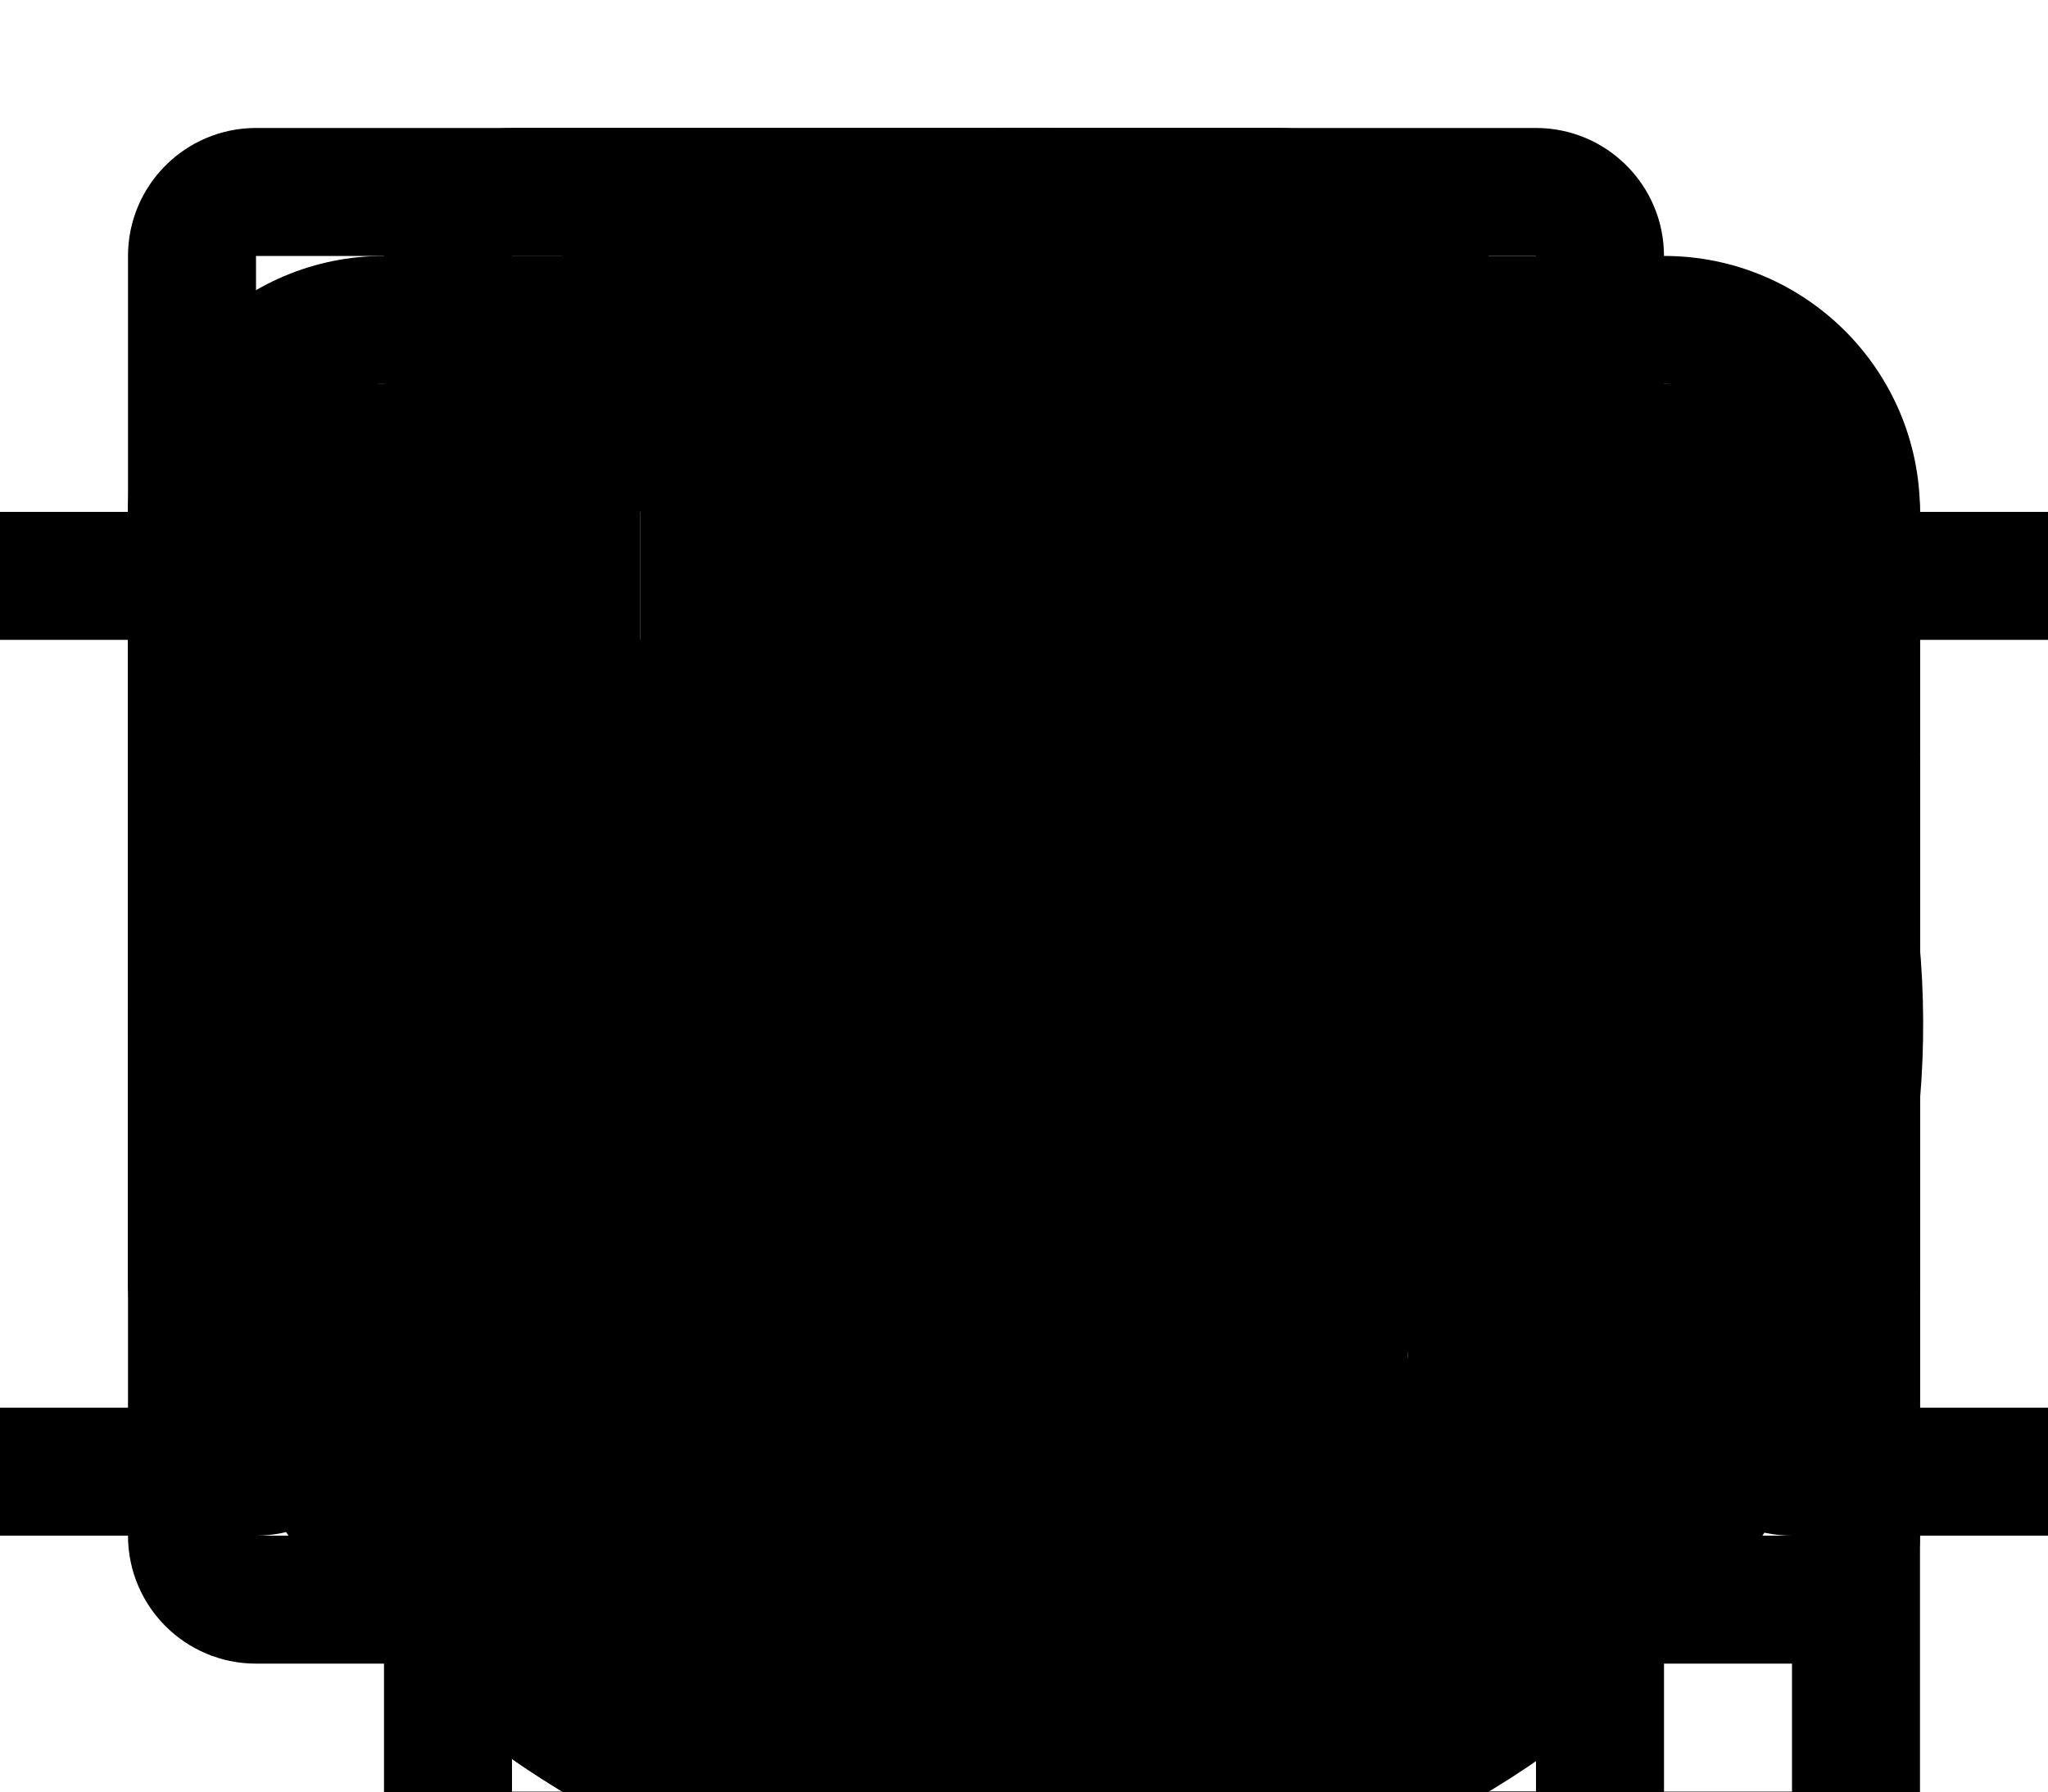
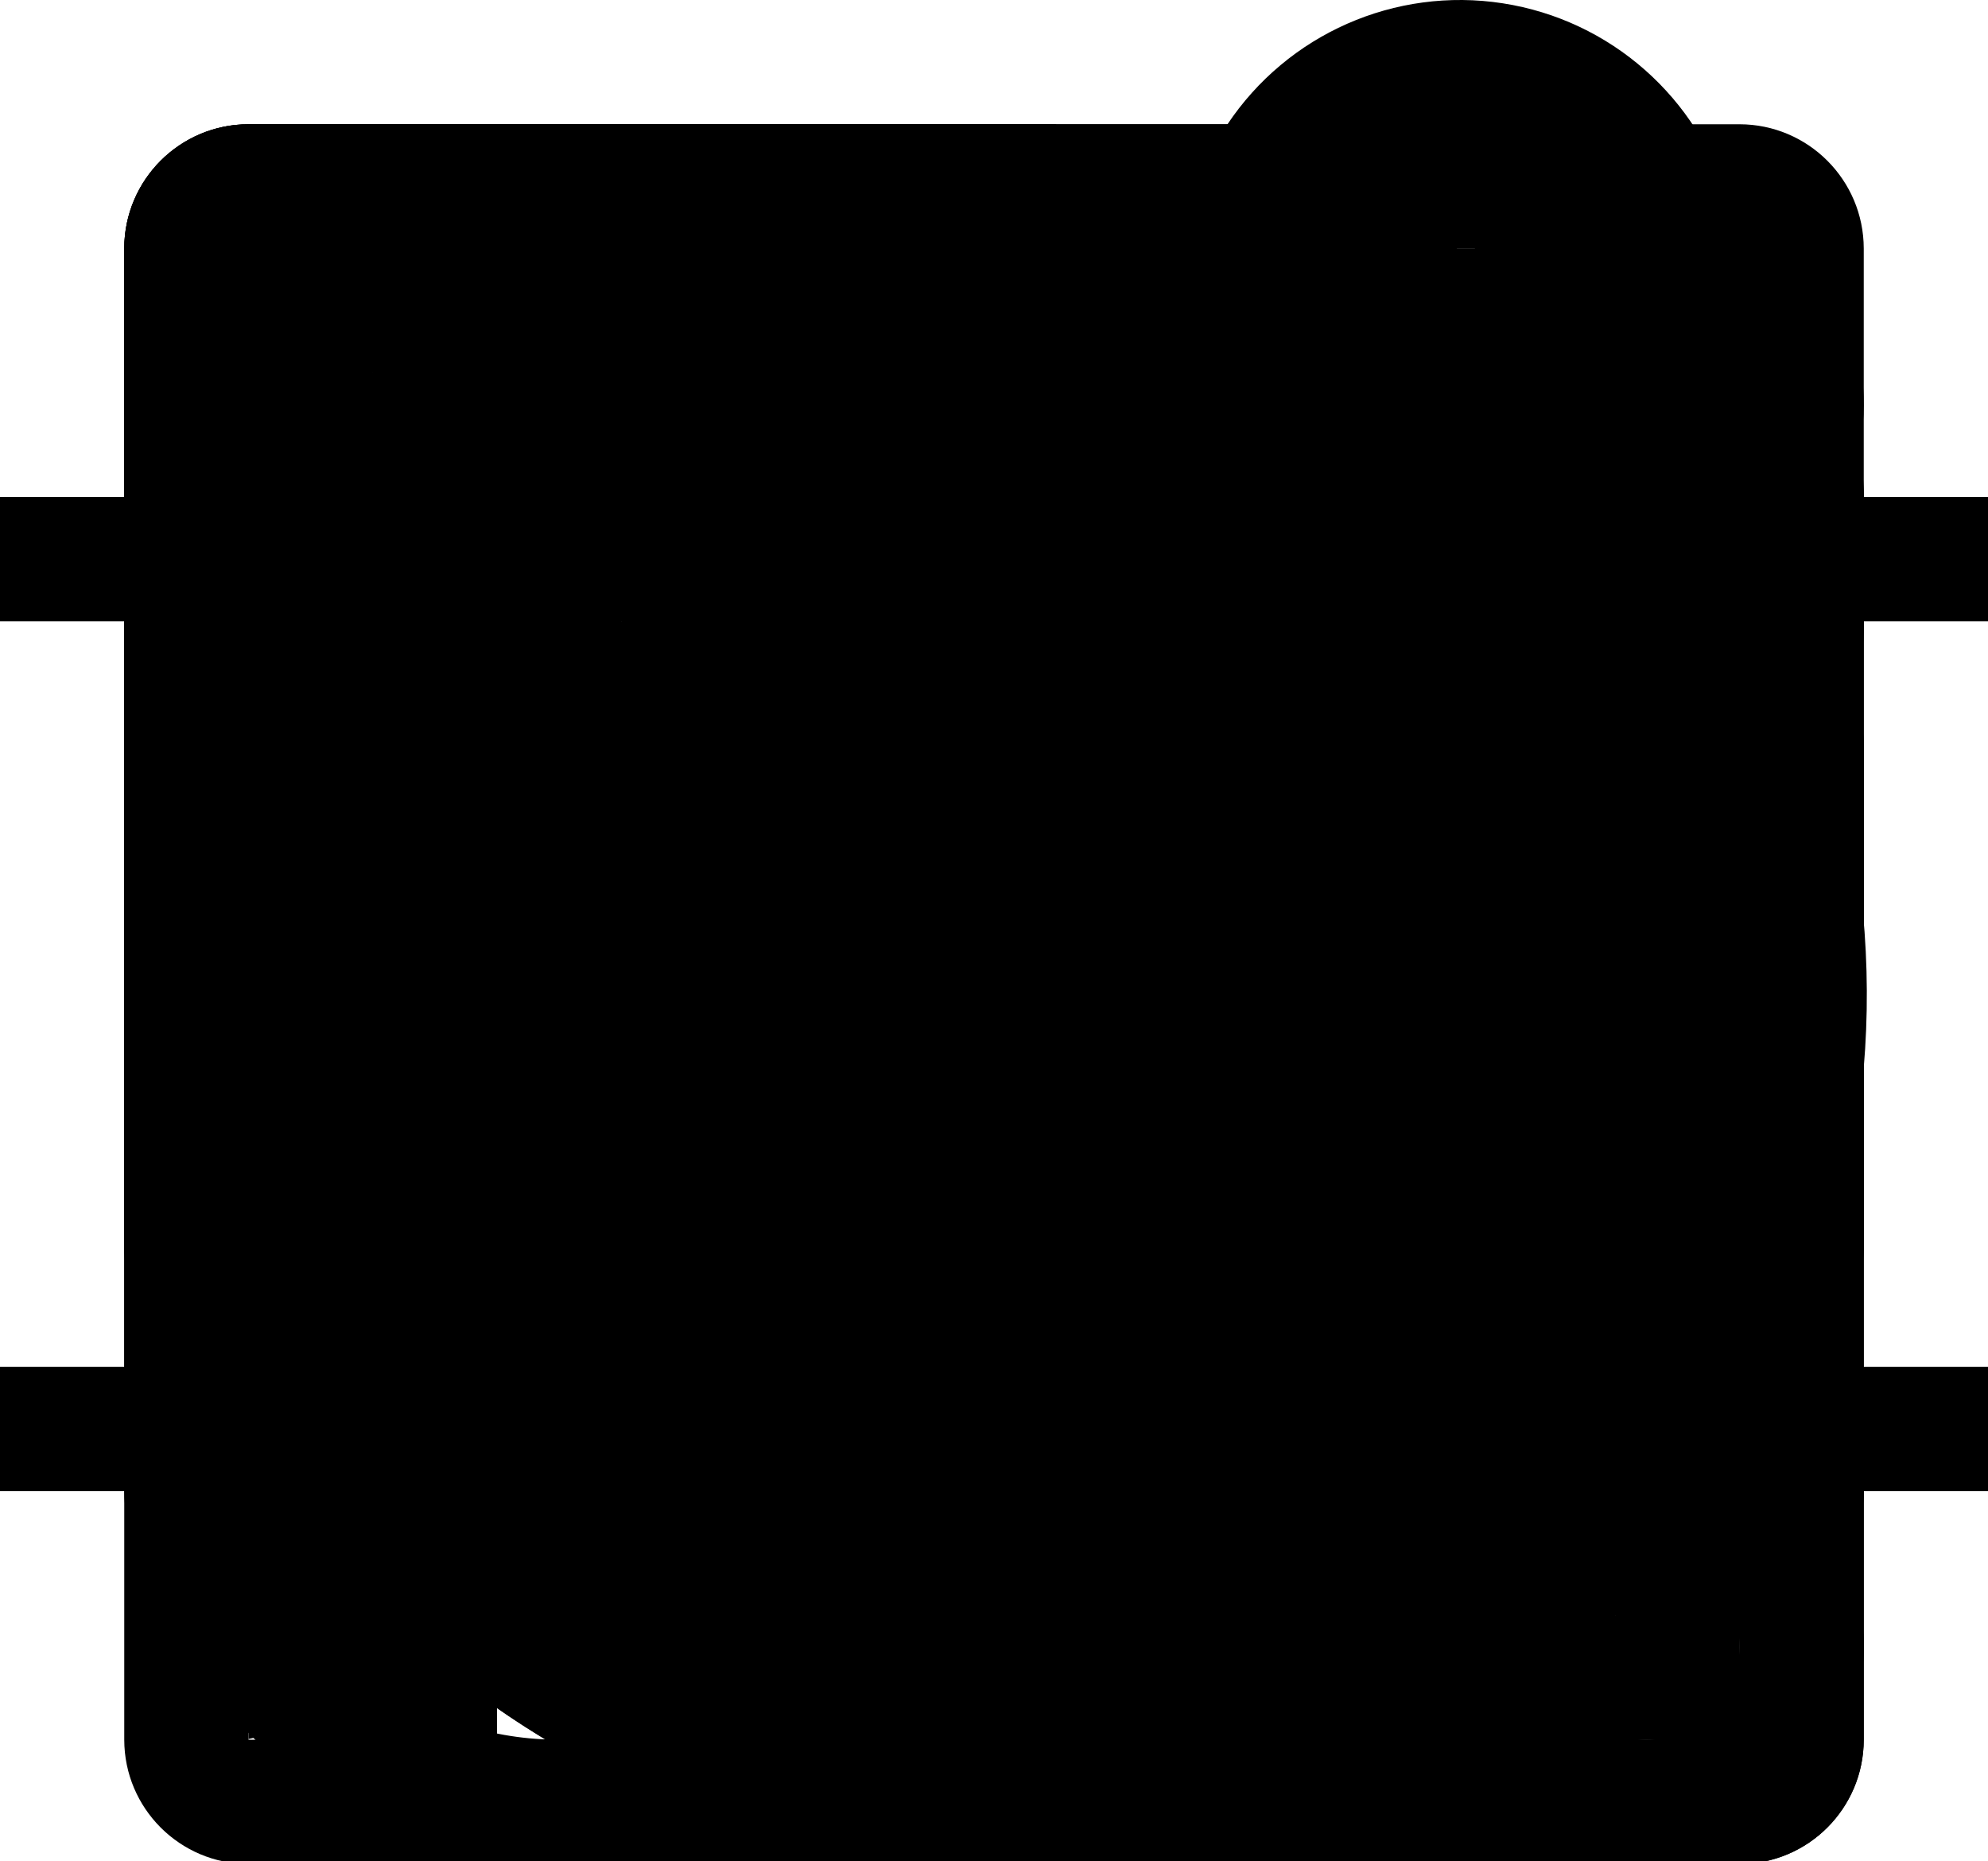
<svg xmlns="http://www.w3.org/2000/svg">
  <g id="icon-showcase" fill="currentColor">
    <path d="M22 26H10a2 2 0 01-2-2V8a2 2 0 012-2H22a2 2 0 012 2V24A2 2 0 0122 26zM10 8V24H22V8zM4 24H0V22H4V10H0V8H4a2 2 0 012 2V22A2 2 0 014 24zM32 24H28a2 2 0 01-2-2V10a2 2 0 012-2h4v2H28V22h4z" />
  </g>
  <g id="icon-collab" fill="currentColor">
    <path d="M28,10H22V4a2.002,2.002,0,0,0-2-2H4A2.002,2.002,0,0,0,2,4V20a2.002,2.002,0,0,0,2,2h6v6a2.002,2.002,0,0,0,2,2H28a2.002,2.002,0,0,0,2-2V12A2.002,2.002,0,0,0,28,10ZM4,20V4h6V20Zm18,8V12h6V28Z" />
  </g>
  <g id="icon-talk" fill="currentColor">
    <path d="M17.74,30,16,29l4-7h6a2,2,0,0,0,2-2V8a2,2,0,0,0-2-2H6A2,2,0,0,0,4,8V20a2,2,0,0,0,2,2h9v2H6a4,4,0,0,1-4-4V8A4,4,0,0,1,6,4H26a4,4,0,0,1,4,4V20a4,4,0,0,1-4,4H21.16Z" />
    <path d="M8 10H24V12H8zM8 16H18V18H8z" />
  </g>
  <g id="icon-resume" fill="currentColor">
    <path d="M16 22a4 4 0 10-4-4A4 4 0 0016 22zm0-6a2 2 0 11-2 2A2 2 0 0116 16zM14 6H18V8H14z" />
    <path d="M24,2H8A2.002,2.002,0,0,0,6,4V28a2.002,2.002,0,0,0,2,2H24a2.003,2.003,0,0,0,2-2V4A2.002,2.002,0,0,0,24,2ZM20,28H12V26a1,1,0,0,1,1-1h6a1,1,0,0,1,1,1Zm2,0V26a3,3,0,0,0-3-3H13a3,3,0,0,0-3,3v2H8V4H24V28Z" />
  </g>
  <g id="icon-info" fill="currentColor">
    <path d="M17 22L17 14 13 14 13 16 15 16 15 22 12 22 12 24 20 24 20 22 17 22zM16 8a1.5 1.5 0 101.5 1.5A1.5 1.5 0 0016 8z" />
    <path d="M16,30A14,14,0,1,1,30,16,14,14,0,0,1,16,30ZM16,4A12,12,0,1,0,28,16,12,12,0,0,0,16,4Z" />
  </g>
  <g id="icon-github" fill="currentColor">
    <path fill-rule="evenodd" d="M16,2a14,14,0,0,0-4.43,27.28c.7.13,1-.3,1-.67s0-1.21,0-2.38c-3.89.84-4.71-1.88-4.71-1.88A3.71,3.71,0,0,0,6.24,22.3c-1.27-.86.1-.85.1-.85A2.94,2.94,0,0,1,8.48,22.9a3,3,0,0,0,4.08,1.16,2.93,2.93,0,0,1,.88-1.87c-3.1-.36-6.37-1.56-6.37-6.92a5.4,5.4,0,0,1,1.44-3.76,5,5,0,0,1,.14-3.7s1.17-.38,3.85,1.43a13.3,13.3,0,0,1,7,0c2.67-1.81,3.84-1.43,3.84-1.43a5,5,0,0,1,.14,3.7,5.4,5.4,0,0,1,1.44,3.76c0,5.38-3.27,6.56-6.39,6.91a3.33,3.33,0,0,1,.95,2.59c0,1.87,0,3.38,0,3.84s.25.81,1,.67A14,14,0,0,0,16,2Z" />
  </g>
  <g id="icon-instagram" fill="currentColor">
    <circle cx="22.406" cy="9.594" r="1.44" />
    <path d="M16,9.838A6.162,6.162,0,1,0,22.162,16,6.162,6.162,0,0,0,16,9.838ZM16,20a4,4,0,1,1,4-4A4,4,0,0,1,16,20Z" />
    <path d="M16,6.162c3.204,0,3.584.012,4.849.07a6.642,6.642,0,0,1,2.228.413,3.975,3.975,0,0,1,2.277,2.277,6.642,6.642,0,0,1,.413,2.228c.058,1.265.07,1.645.07,4.849s-.012,3.584-.07,4.849a6.642,6.642,0,0,1-.413,2.228,3.975,3.975,0,0,1-2.277,2.277,6.642,6.642,0,0,1-2.228.413c-1.265.058-1.645.07-4.849.07s-3.584-.012-4.849-.07a6.642,6.642,0,0,1-2.228-.413,3.975,3.975,0,0,1-2.277-2.277,6.642,6.642,0,0,1-.413-2.228c-.058-1.265-.07-1.645-.07-4.849s.012-3.584.07-4.849a6.642,6.642,0,0,1,.413-2.228A3.975,3.975,0,0,1,8.923,6.645a6.642,6.642,0,0,1,2.228-.413c1.265-.058,1.645-.07,4.849-.07M16,4c-3.259,0-3.668.014-4.948.072A8.807,8.807,0,0,0,8.14,4.63,6.136,6.136,0,0,0,4.63,8.14a8.807,8.807,0,0,0-.558,2.913C4.014,12.332,4,12.741,4,16s.014,3.668.072,4.948A8.807,8.807,0,0,0,4.63,23.86a6.136,6.136,0,0,0,3.51,3.51,8.807,8.807,0,0,0,2.913.558C12.332,27.986,12.741,28,16,28s3.668-.014,4.948-.072a8.807,8.807,0,0,0,2.913-.558,6.136,6.136,0,0,0,3.51-3.51,8.807,8.807,0,0,0,.558-2.913C27.986,19.668,28,19.259,28,16s-.014-3.668-.072-4.948A8.807,8.807,0,0,0,27.37,8.14a6.136,6.136,0,0,0-3.51-3.51,8.807,8.807,0,0,0-2.913-.558C19.668,4.014,19.259,4,16,4Z" />
  </g>
  <g id="icon-twitter" fill="currentColor">
    <path d="M11.547,25.752c9.057,0,14.01-7.503,14.01-14.01,0-.213,0-.425-.014-.636,.964-.697,1.796-1.56,2.457-2.549-.899,.398-1.852,.659-2.828,.775,1.028-.615,1.797-1.583,2.165-2.724-.967,.574-2.024,.978-3.127,1.195-1.865-1.983-4.984-2.079-6.967-.214-1.279,1.203-1.821,2.995-1.425,4.705-3.959-.199-7.648-2.068-10.148-5.145-1.307,2.25-.639,5.128,1.524,6.573-.784-.023-1.55-.235-2.235-.616v.062c.001,2.344,1.653,4.363,3.95,4.827-.725,.198-1.486,.227-2.223,.085,.645,2.006,2.494,3.38,4.6,3.42-1.744,1.37-3.897,2.114-6.115,2.112-.392-.001-.783-.025-1.172-.071,2.252,1.445,4.872,2.212,7.548,2.208" />
  </g>
  <g id="icon-mail" fill="currentColor">
    <path d="M28,6H4A2,2,0,0,0,2,8V24a2,2,0,0,0,2,2H28a2,2,0,0,0,2-2V8A2,2,0,0,0,28,6ZM25.8,8,16,14.78,6.2,8ZM4,24V8.91l11.43,7.91a1,1,0,0,0,1.14,0L28,8.91V24Z" />
  </g>
  <g id="icon-arrow-top-right" fill="currentColor">
    <path d="M10 6L10 8 22.59 8 6 24.59 7.41 26 24 9.41 24 22 26 22 26 6 10 6z" />
  </g>
+   <g id="icon-location" fill="currentColor">
+     <path d="M16,18c-2.8,0-5-2.2-5-5s2.2-5,5-5s5,2.2,5,5S18.8,18,16,18z" />
+     <path d="M16,30l-8.4-9.9c0-0.1-0.3-0.5-0.3-0.5C5.8,17.7,5,15.4,5,13C5,6.9,9.9,2,16,2s11,4.9,11,11c0,2.4-0.8,4.7-2.2,6.6l0,0 c0,0-0.3,0.4-0.3,0.4L16,30z M8.8,18.4c0,0,0.2,0.3,0.3,0.4l6.9,8.1l6.9-8.1c0-0.1,0.3-0.4,0.3-0.4C24.4,16.8,25,15,25,13 c0-5-4-9-9-9s-9,4-9,9C7,15,7.6,16.8,8.8,18.4L8.8,18.4z" />
+   </g>
+   <g fill="currentColor" id="icon-location-star">
+     <path d="M16 7L17.912 10.667 22 11.173 19 13.926 19.6 18 16 15.708 12.4 18 13 13.926 10 11.173 14.2 10.667 16 7z" />
+     <path d="M16,30,7.564,20.051c-.048-.057-.348-.452-.348-.452A10.889,10.889,0,0,1,5,13a11,11,0,0,1,22,0,10.884,10.884,0,0,1-2.215,6.597l-.002.003s-.3.394-.345.447ZM8.812,18.395c.001.001.233.308.287.374L16,26.908l6.91-8.15c.044-.055.278-.365.279-.366A8.901,8.901,0,0,0,25,13,9,9,0,0,0,7,13a8.905,8.905,0,0,0,1.812,5.395Z" />
+   </g>
+   <g fill="currentColor" id="icon-location-c">
+     <path d="M18.303,9a2.662,2.662,0,0,0-1.908.806l-.393.405-.397-.405a2.662,2.662,0,0,0-3.816,0,2.799,2.799,0,0,0,0,3.896L16.002,18l4.209-4.298a2.799,2.799,0,0,0,0-3.896A2.662,2.662,0,0,0,18.303,9Z" />
+     <path d="M16,30,7.564,20.051c-.048-.057-.348-.452-.348-.452A10.889,10.889,0,0,1,5,13a11,11,0,0,1,22,0,10.884,10.884,0,0,1-2.215,6.597l-.002.003s-.3.394-.345.447ZM8.812,18.395c.001.001.233.308.287.374L16,26.908l6.91-8.15c.044-.055.278-.365.279-.366A8.901,8.901,0,0,0,25,13,9,9,0,0,0,7,13a8.905,8.905,0,0,0,1.812,5.395Z" />
+   </g>
+   <g fill="currentColor" id="icon-location-building">
+     <path d="M16,30,7.564,20.051c-.048-.057-.348-.452-.348-.452A10.889,10.889,0,0,1,5,13a11,11,0,0,1,22,0,10.884,10.884,0,0,1-2.215,6.597l-.002.003s-.3.394-.345.447ZM8.812,18.395c.001.001.233.308.287.374L16,26.908l6.91-8.15c.044-.055.278-.365.279-.366A8.901,8.901,0,0,0,25,13,9,9,0,0,0,7,13a8.905,8.905,0,0,0,1.812,5.395Z" />
+     <path d="M21,18H19V10H13v8H11V10a2.002,2.002,0,0,1,2-2h6a2.002,2.002,0,0,1,2,2Z" />
+     <path d="M15 16H17V18H15zM15 12H17V14H15z" />
+   </g>
+   <g fill="currentColor" id="icon-location-download">
+     <path d="M10 13L11.4 11.6 15 15.2 15 2 17 2 17 15.2 20.6 11.6 22 13 16 19z" />
+     <path d="M20,2.8V5c3,1.5,5,4.5,5,8c0,2-0.6,3.8-1.8,5.4c0,0-0.2,0.3-0.3,0.4L16,26.9l-6.9-8.1c-0.1-0.1-0.3-0.4-0.3-0.4 C7.6,16.8,7,15,7,13c0-3.5,2-6.6,5-8V2.8C7.9,4.4,5,8.3,5,13c0,2.4,0.8,4.7,2.2,6.6c0,0,0.3,0.4,0.3,0.5L16,30l8.4-10 c0-0.1,0.3-0.4,0.3-0.4l0,0c1.4-1.9,2.2-4.2,2.2-6.6C27,8.3,24.1,4.4,20,2.8z" />
+   </g>
+   <g fill="currentColor" id="icon-globe">
+     <path d="M14,4a7,7,0,1,1-7,7,7,7,0,0,1,7-7m0-2a9,9,0,1,0,9,9A9,9,0,0,0,14,2Z" />
+     <path d="M28,11a13.956,13.956,0,0,0-4.105-9.895L22.481,2.519A11.994,11.994,0,0,1,5.557,19.519l-.038-.038L4.105,20.895A13.956,13.956,0,0,0,14,25v3H10v2H20V28H16V24.84A14.009,14.009,0,0,0,28,11Z" />
+   </g>
+   <g fill="currentColor" id="icon-roadmap">
+     <path d="M12 30H4a2.002 2.002 0 01-2-2V24a2.002 2.002 0 012-2h8a2.002 2.002 0 012 2v4A2.002 2.002 0 0112 30zM4 24v4h8V24zM28 20H12a2.002 2.002 0 01-2-2V14a2.002 2.002 0 012-2H28a2.002 2.002 0 012 2v4A2.002 2.002 0 0128 20zM12 14v4H28V14zM16 10H4A2.002 2.002 0 012 8V4A2.002 2.002 0 014 2H16a2.002 2.002 0 012 2V8A2.002 2.002 0 0116 10zM4 4V8H16V4z" />
+   </g>
+   <g fill="currentColor" id="icon-crossroad">
+     <path d="M26.586,6.586A1.986,1.986,0,0,0,25.172,6H17V2H15V12H6.828a1.986,1.986,0,0,0-1.414.586L2,16l3.414,3.414A1.986,1.986,0,0,0,6.828,20H15V30h2V14h8.172a1.986,1.986,0,0,0,1.414-.586L30,10ZM6.828,18l-2-2,2-2H15v4Zm18.344-6H17V8h8.172l2,2Z" />
+   </g>
+   <g fill="currentColor" id="icon-heatmap">
+     <path d="M20 18H22V20H20zM28 16H30V18H28zM14 6H16V8H14zM16 22H12V16a2.002 2.002 0 00-2-2H4a2.002 2.002 0 00-2 2v6a2.002 2.002 0 002 2h6v4a2.002 2.002 0 002 2h4a2.002 2.002 0 002-2V24A2.002 2.002 0 0016 22zM4 22V16h6v6zm8 6V24h4v4zM28 30H24a2.002 2.002 0 01-2-2V24a2.002 2.002 0 012-2h4a2.002 2.002 0 012 2v4A2.002 2.002 0 0128 30zm-4-6v4h4V24zM28 2H22a2.002 2.002 0 00-2 2v6H18a2.002 2.002 0 00-2 2v2a2.002 2.002 0 002 2h2a2.002 2.002 0 002-2V12h6a2.002 2.002 0 002-2V4A2.002 2.002 0 0028 2zM18 14V12h2v2zm4-4V4h6v6zM8 10H4A2.002 2.002 0 012 8V4A2.002 2.002 0 014 2H8a2.002 2.002 0 012 2V8A2.002 2.002 0 018 10zM4 4V8H8V4z" />
+   </g>
+   <g fill="currentColor" id="icon-heatmap2">
+     <circle cx="21" cy="20" r="2" />
+     <circle cx="14" cy="12" r="2" />
+     <circle cx="29" cy="19" r="1" />
+     <path d="M26.5 30A3.5 3.5 0 1130 26.5 3.504 3.504 0 0126.5 30zm0-5A1.5 1.5 0 1028 26.5 1.502 1.502 0 0026.5 25zM14 30a3.958 3.958 0 01-2.126-.621 6.998 6.998 0 114.111-6.838A3.992 3.992 0 0114 30zm-1.884-3.028l.539.495a1.992 1.992 0 102.004-3.343l-.691-.243.03-.847a5.008 5.008 0 10-2.517 4.302zM24 16a6.007 6.007 0 01-6-6 5.325 5.325 0 01.027-.533A3.956 3.956 0 0116 6a4.005 4.005 0 014-4 3.956 3.956 0 013.467 2.027C23.648 4.009 23.825 4 24 4a6 6 0 010 12zM20 4a2.002 2.002 0 00-2 2 1.98 1.98 0 001.43 1.902l.902.271-.215.916A3.994 3.994 0 1024 6a4.006 4.006 0 00-.912.116l-.915.214-.27-.901A1.981 1.981 0 0020 4zM6.5 11A4.5 4.5 0 1111 6.5 4.505 4.505 0 016.5 11zm0-7A2.5 2.5 0 109 6.5 2.503 2.503 0 006.5 4z" />
+   </g>
+   <g fill="currentColor" id="icon-map">
+     <path d="M28 16H18V14h5V10a2 2 0 012-2h1.5a1.5 1.5 0 00.284-2.973l-.711-.136L25.998 4.32a2.632 2.632 0 00-1.68-2.182 2.505 2.505 0 00-3.084 1.304l-.303.647-.71-.077a2.018 2.018 0 00-2.17 2.434A2.098 2.098 0 0020.126 8H21v2h-.782A4.149 4.149 0 0116.012 6.314a4.005 4.005 0 013.741-4.306A4.501 4.501 0 0127.827 3.26a3.505 3.505 0 012.142 3.709A3.628 3.628 0 0126.317 10H25v4h3zM18 18H22V20H18zM14 18L14 16 12 16 12 20 16 20 16 18 14 18zM12 10H14V14H12z" />
+     <path d="M17.885 30L11.819 26.142 4 27.989 4 4 14 4 14 8 12 8 12 6 6 6 6 25.461 12.181 24.001 18.115 27.776 22.818 26 26 26 26 20 24 20 24 18 28 18 28 28 23.182 28 17.885 30z" />
+   </g>
</svg>
